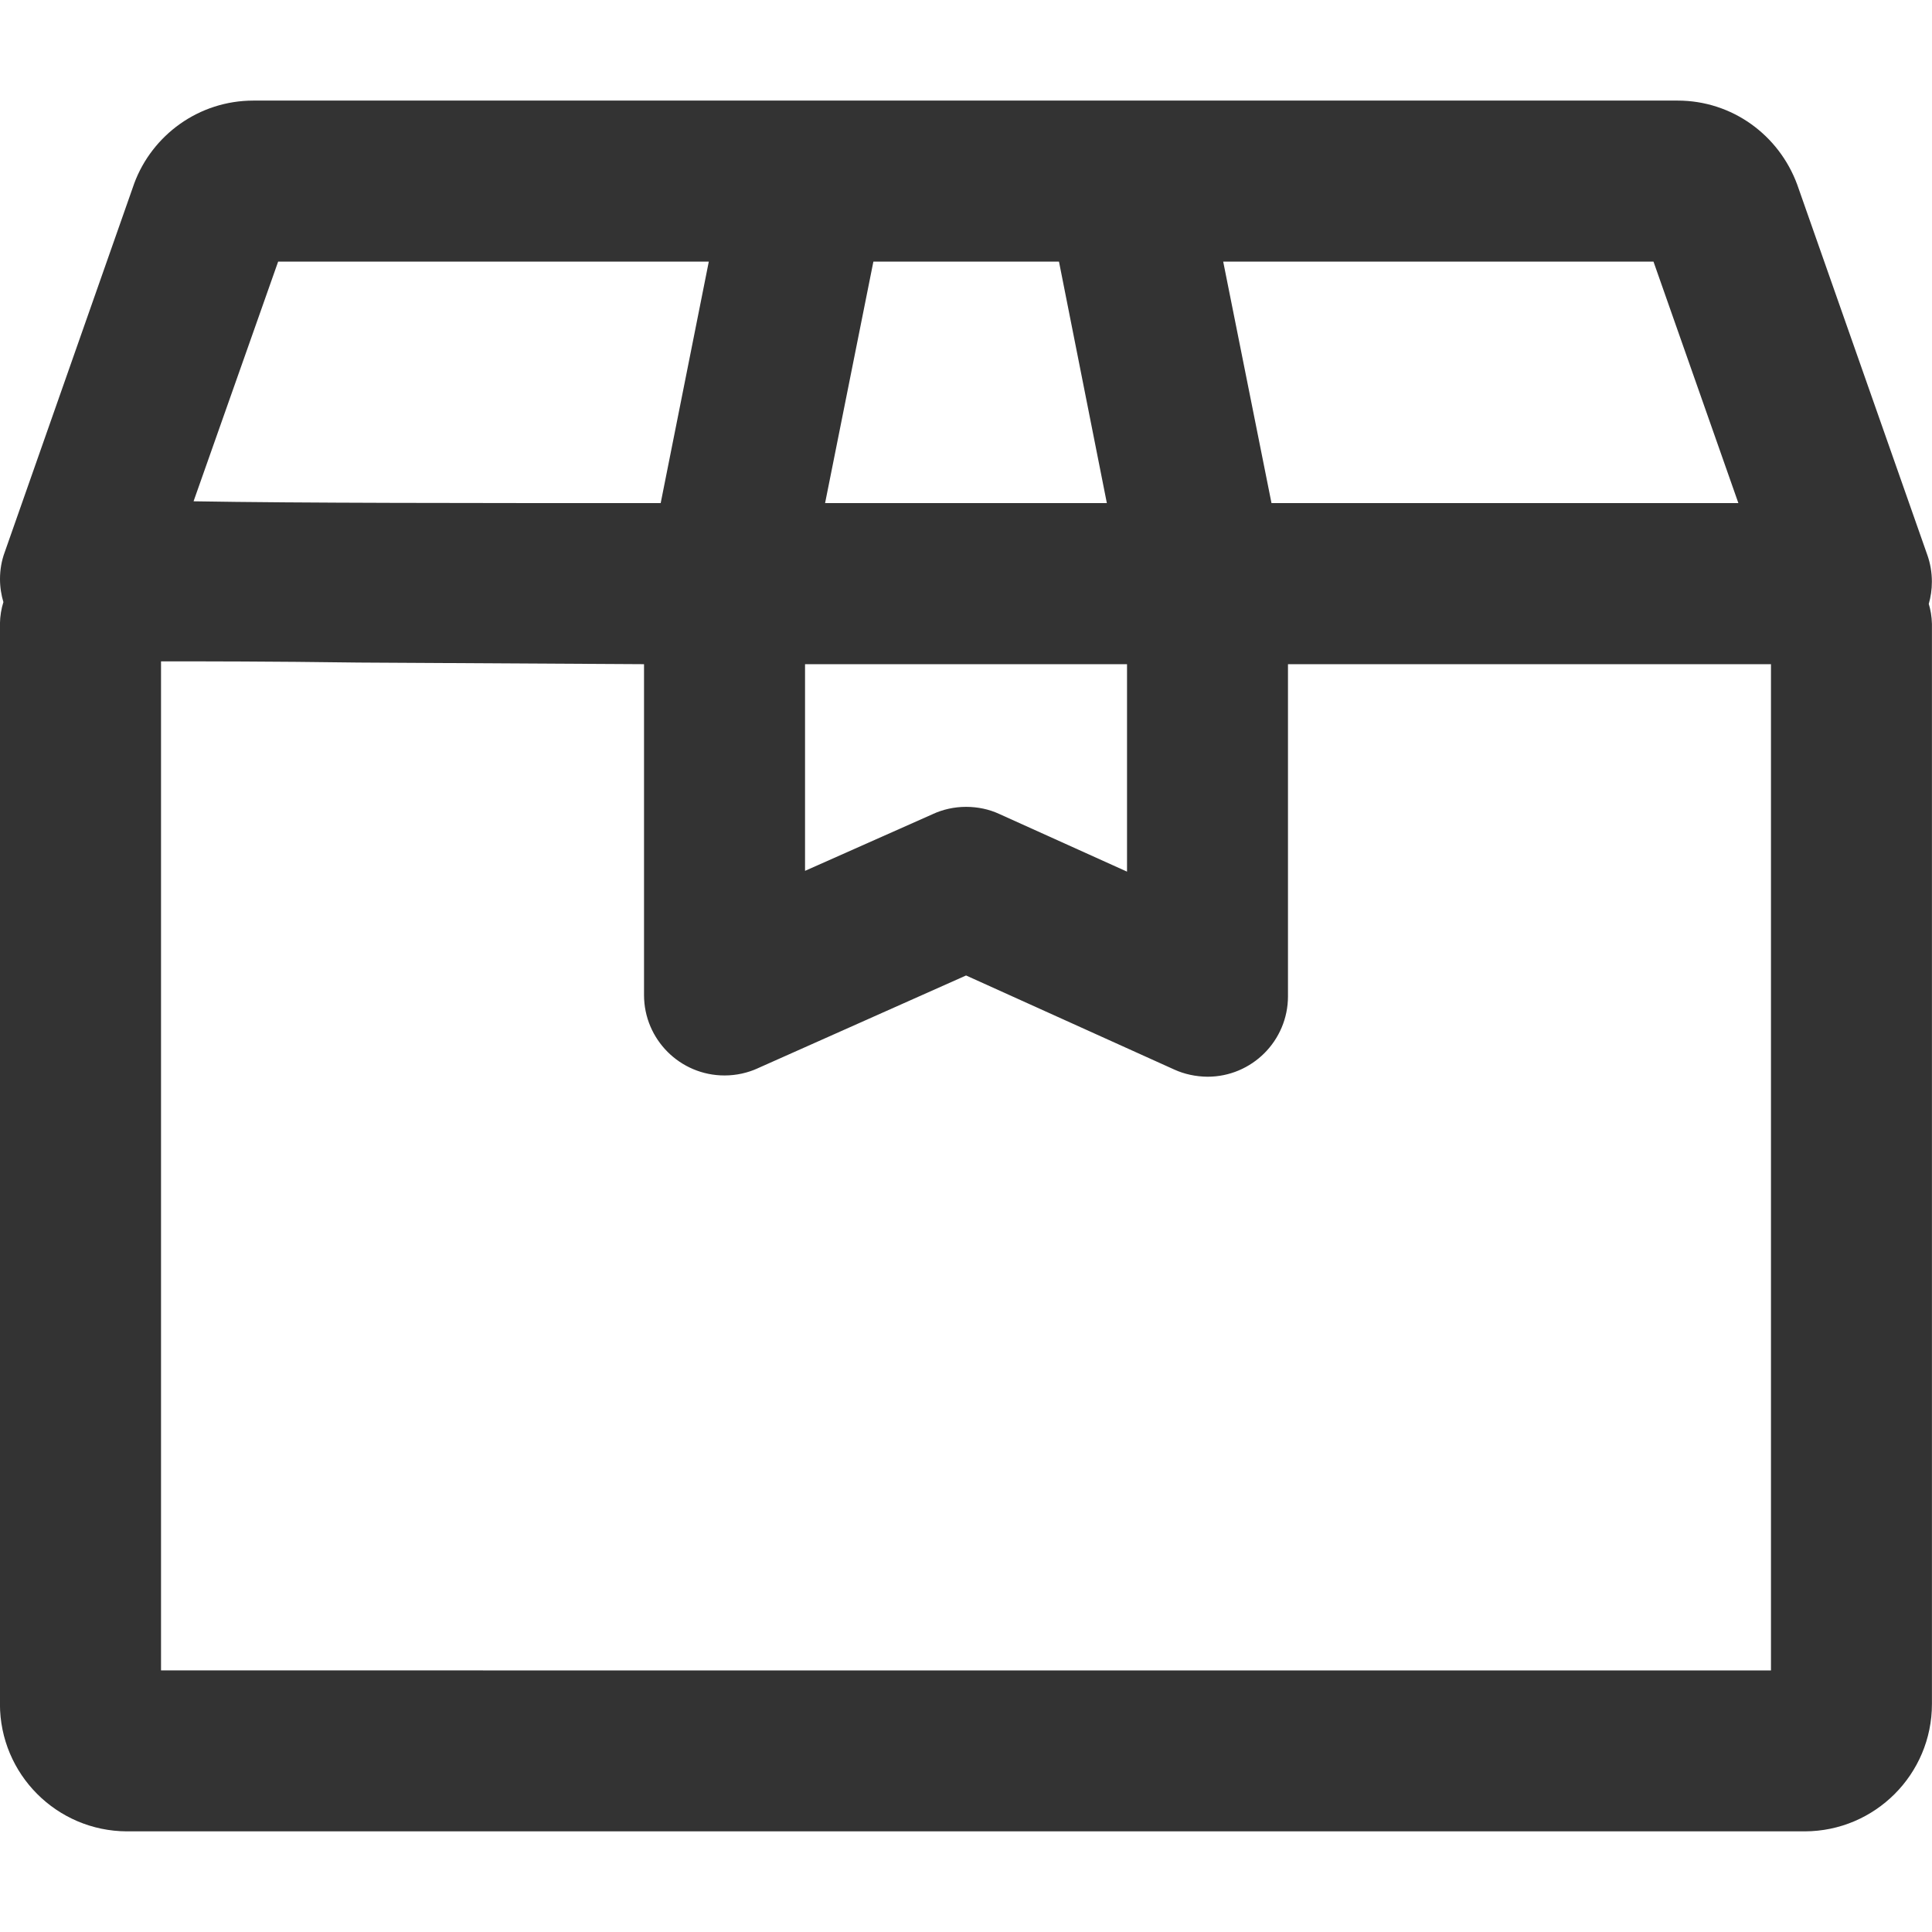
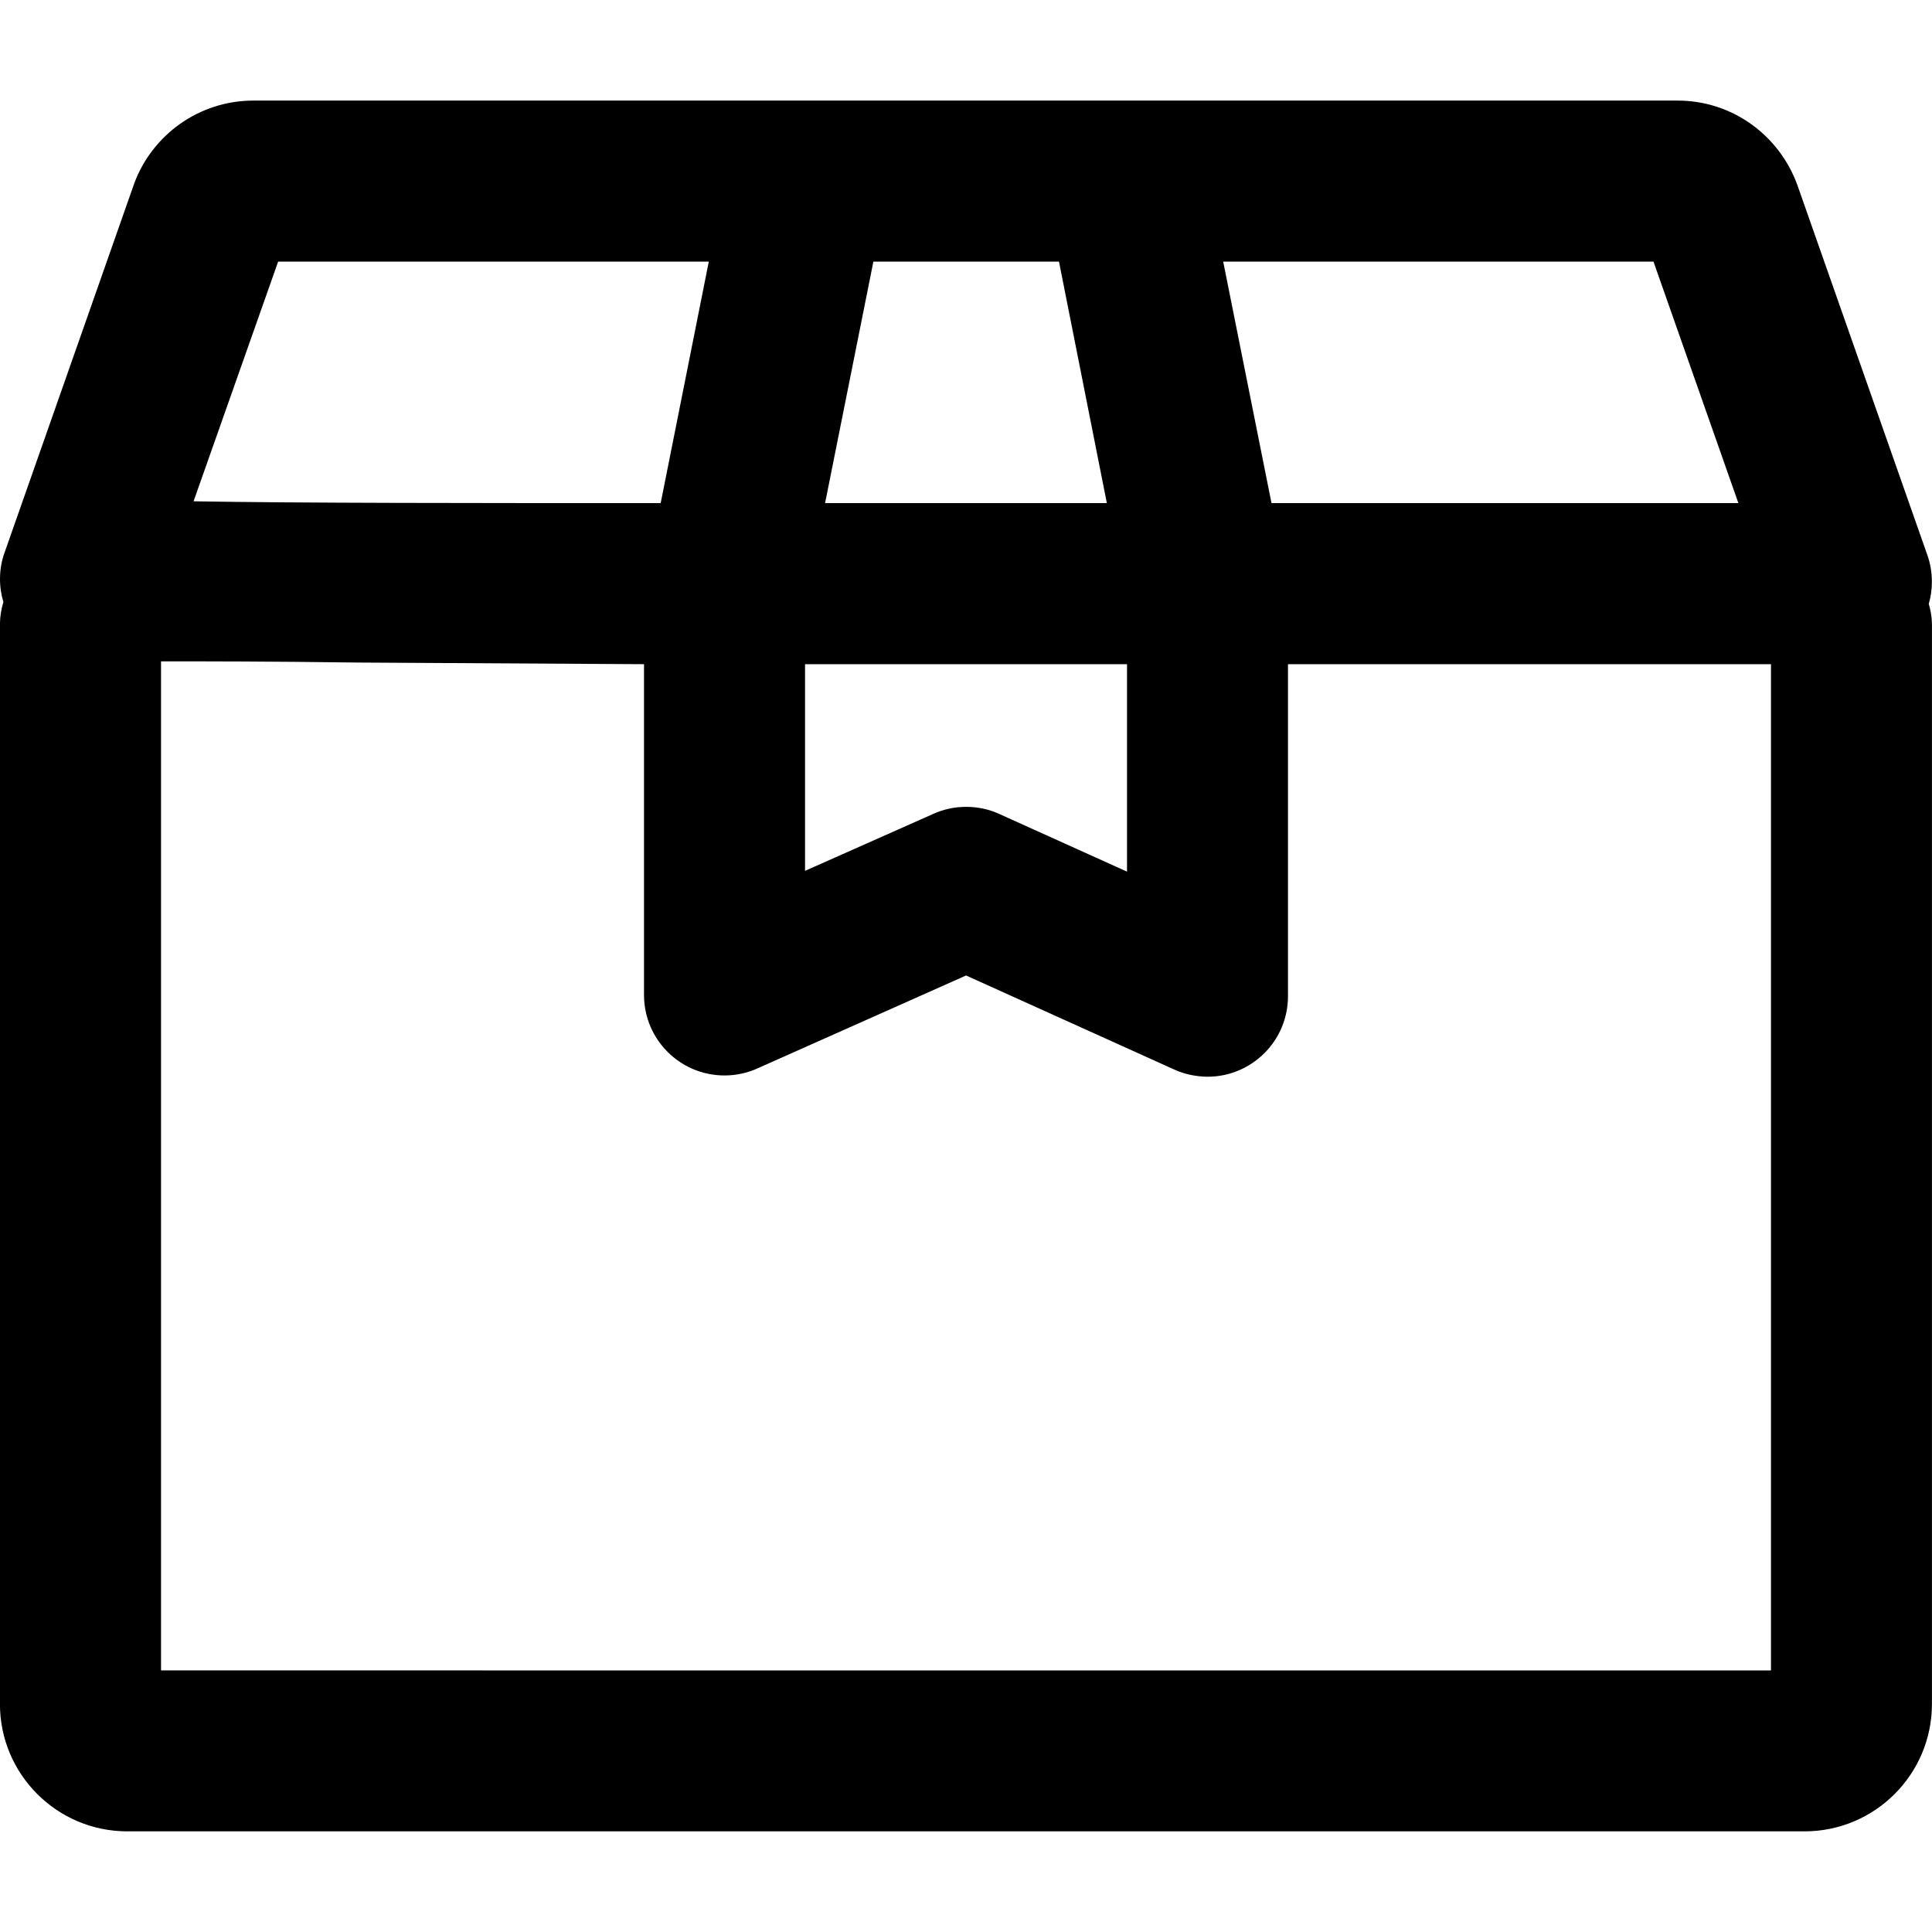
<svg xmlns="http://www.w3.org/2000/svg" version="1.1" width="32" height="32" viewBox="0 0 32 32">
-   <path fill="#333" d="M31.947 10c0.032-0.109 0.051-0.235 0.051-0.365 0-0.157-0.027-0.308-0.077-0.448l0.003 0.009-2.157-6.14c-0.302-0.818-1.075-1.39-1.981-1.39-0.007 0-0.013 0-0.020 0h-23.549c-0.006-0-0.012-0-0.019-0-0.906 0-1.679 0.572-1.976 1.375l-0.005 0.015-2.14 6.093c-0.049 0.132-0.077 0.283-0.077 0.442 0 0.136 0.021 0.267 0.059 0.391l-0.003-0.009c-0.034 0.107-0.055 0.231-0.057 0.359v17.891c0 0 0 0 0 0 0 1.163 0.941 2.106 2.103 2.11h27.79c1.164-0.002 2.107-0.946 2.107-2.11 0 0 0 0 0 0v0-17.89c-0.003-0.12-0.022-0.234-0.056-0.342l0.002 0.009zM28.793 8.333h-7.733l-0.8-4h7.127zM18.667 14.437l-2.12-0.957c-0.16-0.074-0.348-0.116-0.545-0.116s-0.385 0.043-0.553 0.12l0.008-0.003-2.123 0.943v-3.423h5.333zM17.54 4.333l0.793 4h-4.667l0.8-4zM4.607 4.333h7.133l-0.797 4c-3.187 0-6 0-7.737-0.030zM2.667 27.667v-16.713c0.747 0 1.79 0 3.27 0.020l4.73 0.027v5.477c0 0.001 0 0.002 0 0.002 0 0.736 0.597 1.333 1.333 1.333 0.197 0 0.384-0.043 0.552-0.119l-0.008 0.003 3.457-1.54 3.453 1.56c0.161 0.073 0.349 0.115 0.546 0.117h0c0.736 0 1.333-0.597 1.333-1.333v0-5.5h8v16.667z" />
+   <path d="M31.947 10c0.032-0.109 0.051-0.235 0.051-0.365 0-0.157-0.027-0.308-0.077-0.448l0.003 0.009-2.157-6.14c-0.302-0.818-1.075-1.39-1.981-1.39-0.007 0-0.013 0-0.020 0h-23.549c-0.006-0-0.012-0-0.019-0-0.906 0-1.679 0.572-1.976 1.375l-0.005 0.015-2.14 6.093c-0.049 0.132-0.077 0.283-0.077 0.442 0 0.136 0.021 0.267 0.059 0.391l-0.003-0.009c-0.034 0.107-0.055 0.231-0.057 0.359v17.891c0 0 0 0 0 0 0 1.163 0.941 2.106 2.103 2.11h27.79c1.164-0.002 2.107-0.946 2.107-2.11 0 0 0 0 0 0v0-17.89c-0.003-0.12-0.022-0.234-0.056-0.342l0.002 0.009zM28.793 8.333h-7.733l-0.8-4h7.127zM18.667 14.437l-2.12-0.957c-0.16-0.074-0.348-0.116-0.545-0.116s-0.385 0.043-0.553 0.12l0.008-0.003-2.123 0.943v-3.423h5.333zM17.54 4.333l0.793 4h-4.667l0.8-4zM4.607 4.333h7.133l-0.797 4c-3.187 0-6 0-7.737-0.030zM2.667 27.667v-16.713c0.747 0 1.79 0 3.27 0.020l4.73 0.027v5.477c0 0.001 0 0.002 0 0.002 0 0.736 0.597 1.333 1.333 1.333 0.197 0 0.384-0.043 0.552-0.119l-0.008 0.003 3.457-1.54 3.453 1.56c0.161 0.073 0.349 0.115 0.546 0.117h0c0.736 0 1.333-0.597 1.333-1.333v0-5.5h8v16.667z" />
</svg>
